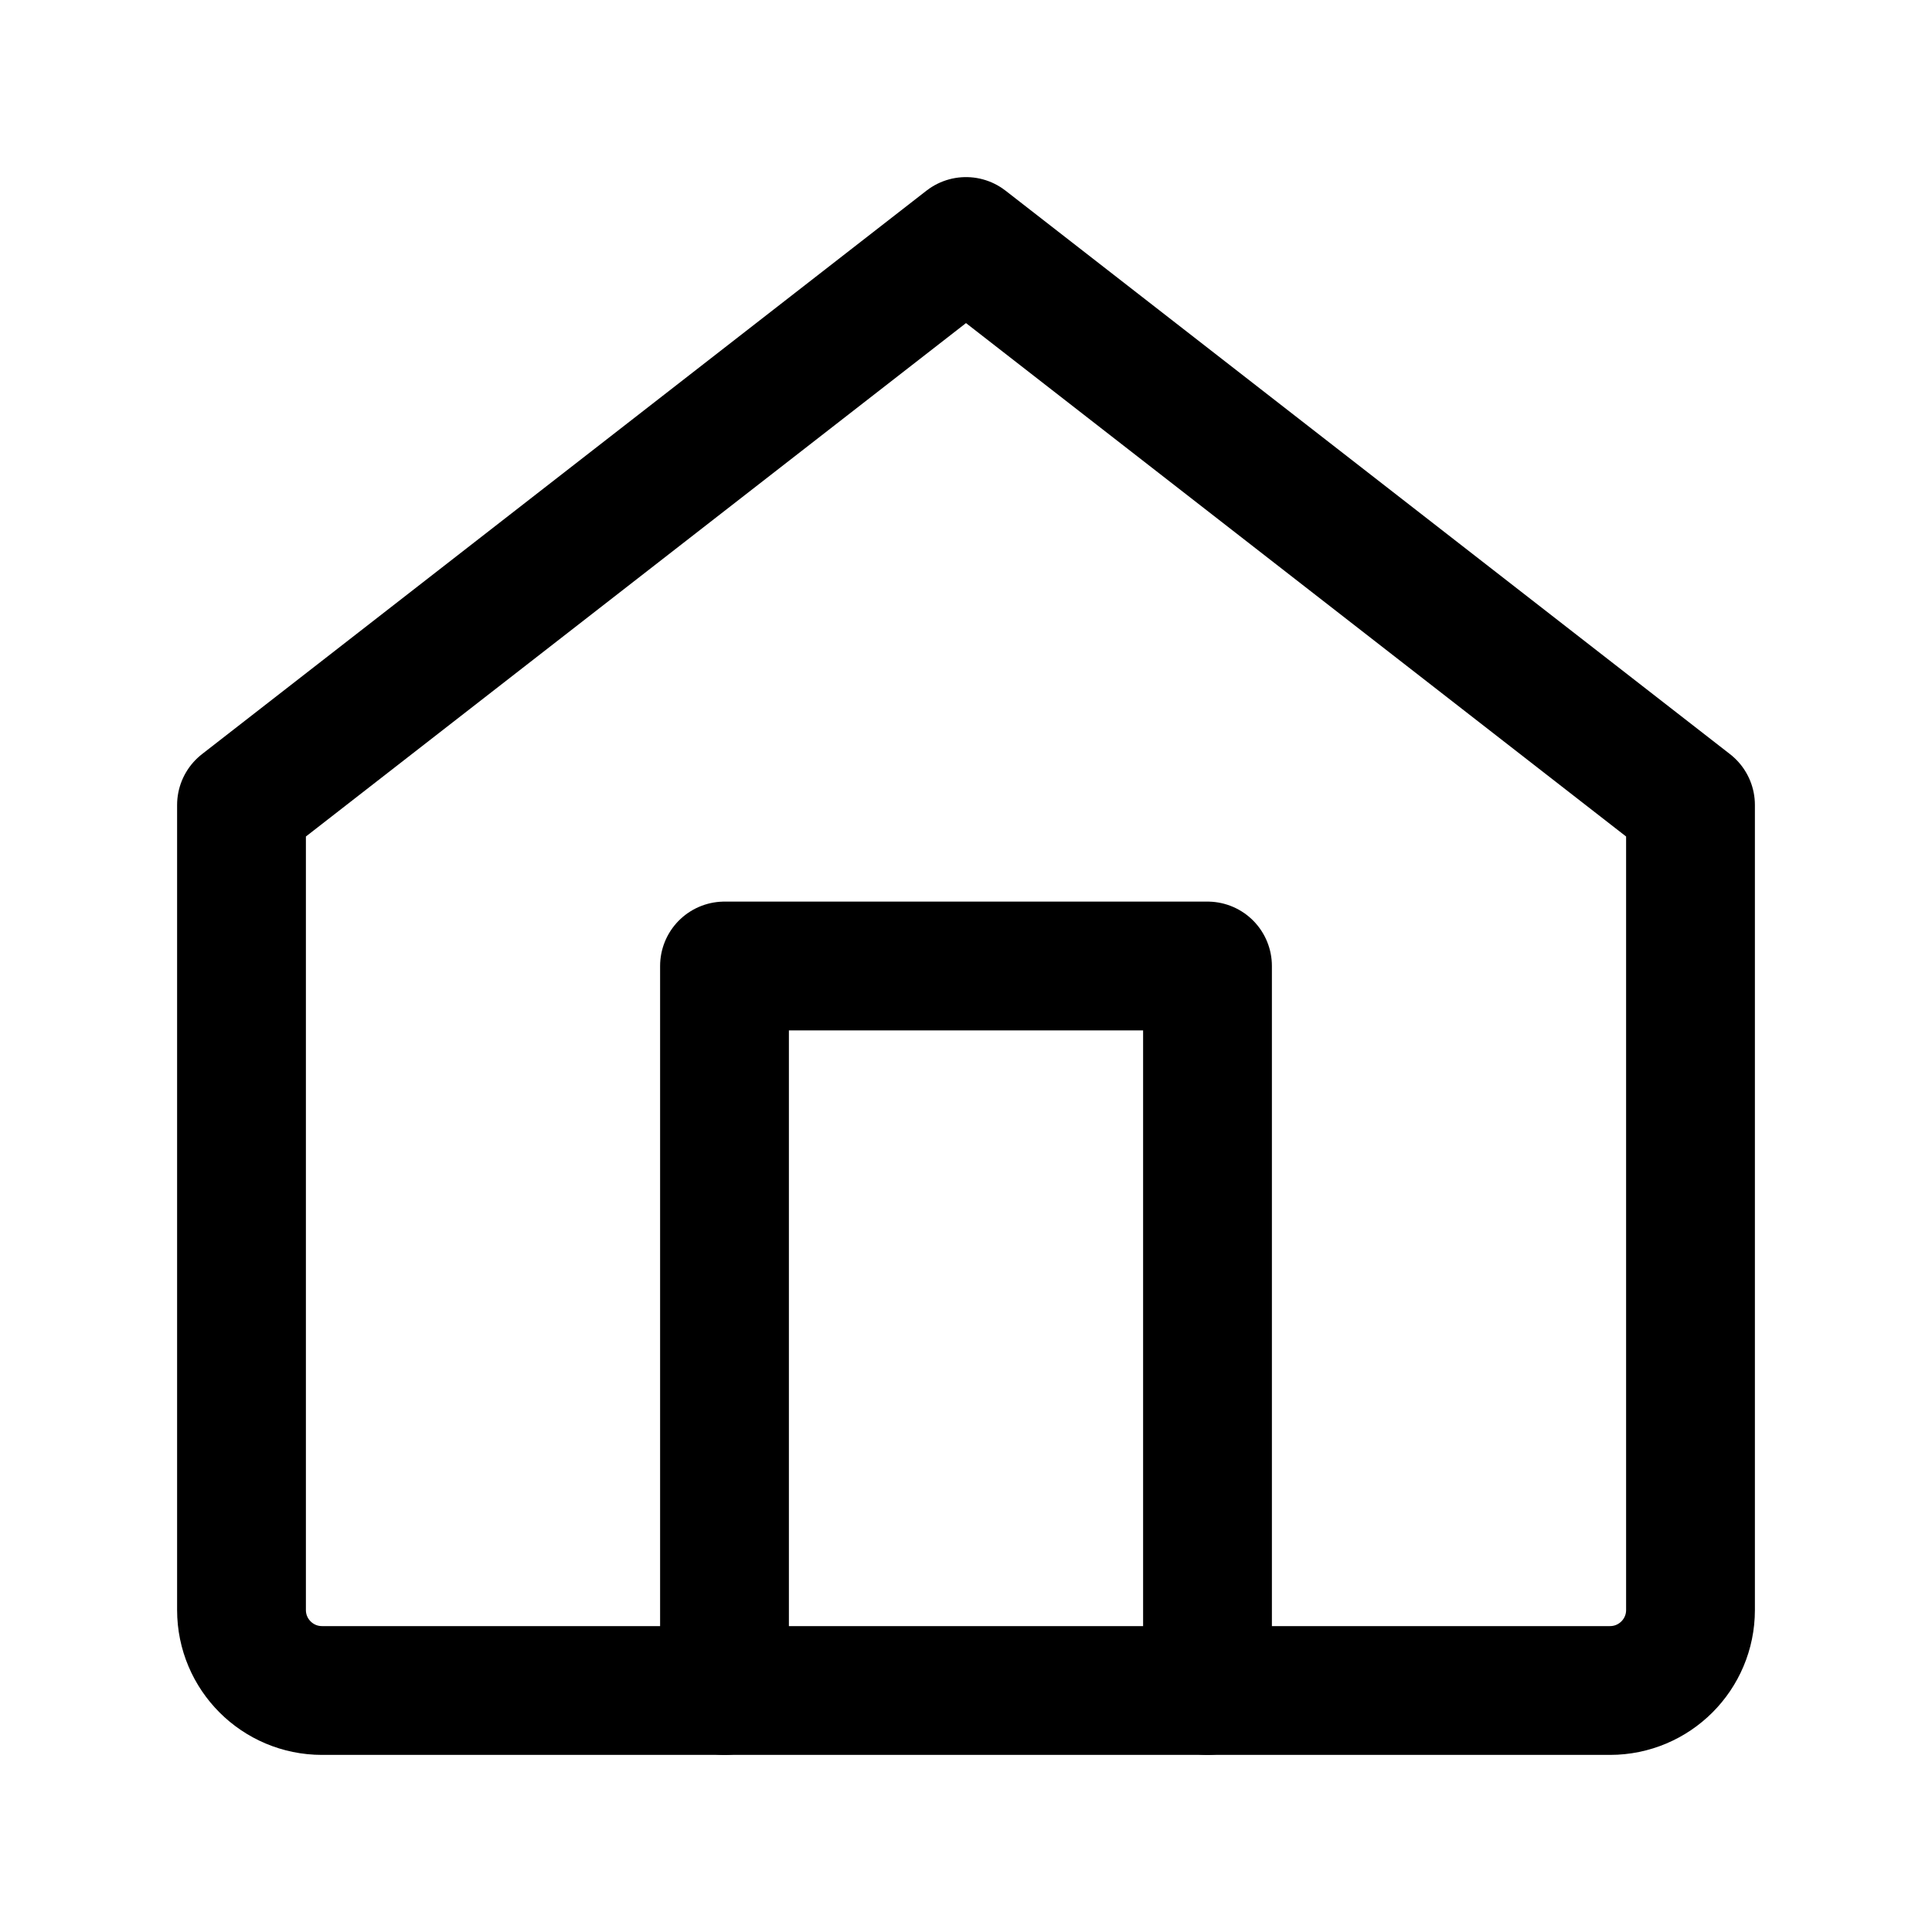
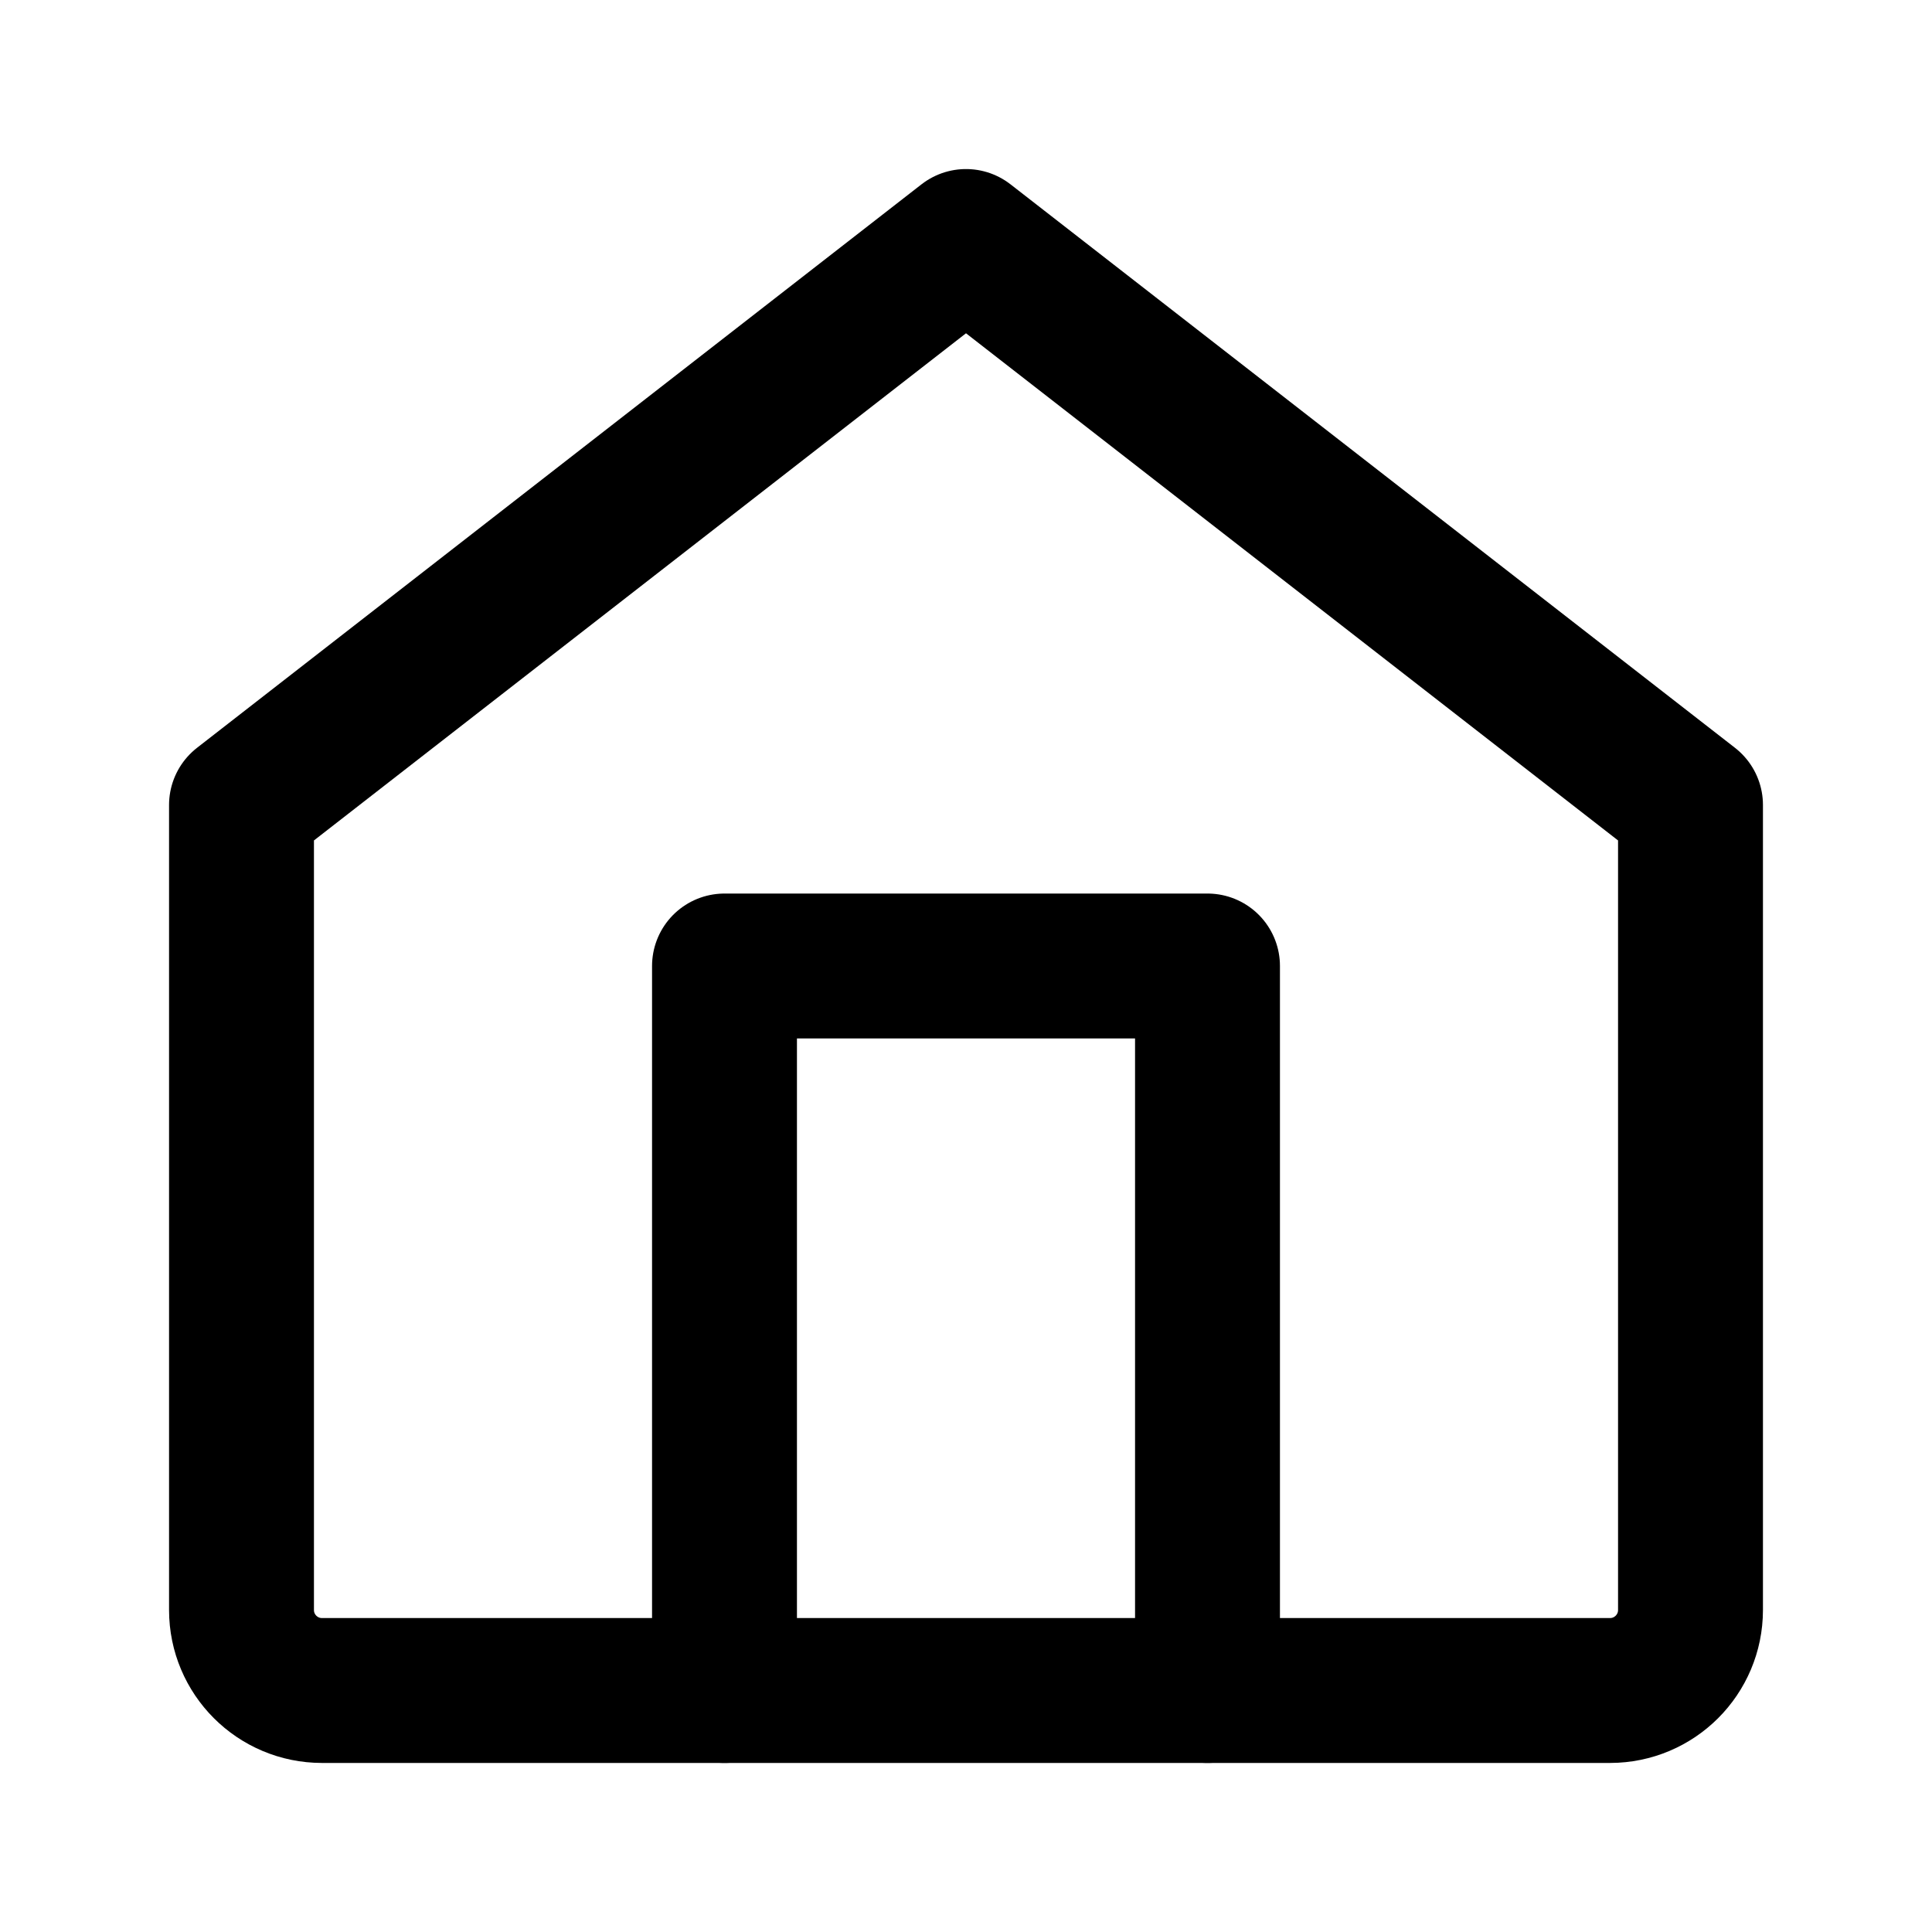
- <svg xmlns="http://www.w3.org/2000/svg" viewBox="0 0 24 24" fill="none" stroke="currentColor" stroke-width="1.6" stroke-linecap="round" stroke-linejoin="round">
+ <svg xmlns="http://www.w3.org/2000/svg" viewBox="0 0 24 24" fill="none" stroke="currentColor" stroke-width="1.8" stroke-linecap="round" stroke-linejoin="round">
  <path d="M3 10l9-7 9 7v10a1 1 0 01-1 1H4a1 1 0 01-1-1z" />
  <path d="M9 21V12h6v9" />
</svg>
